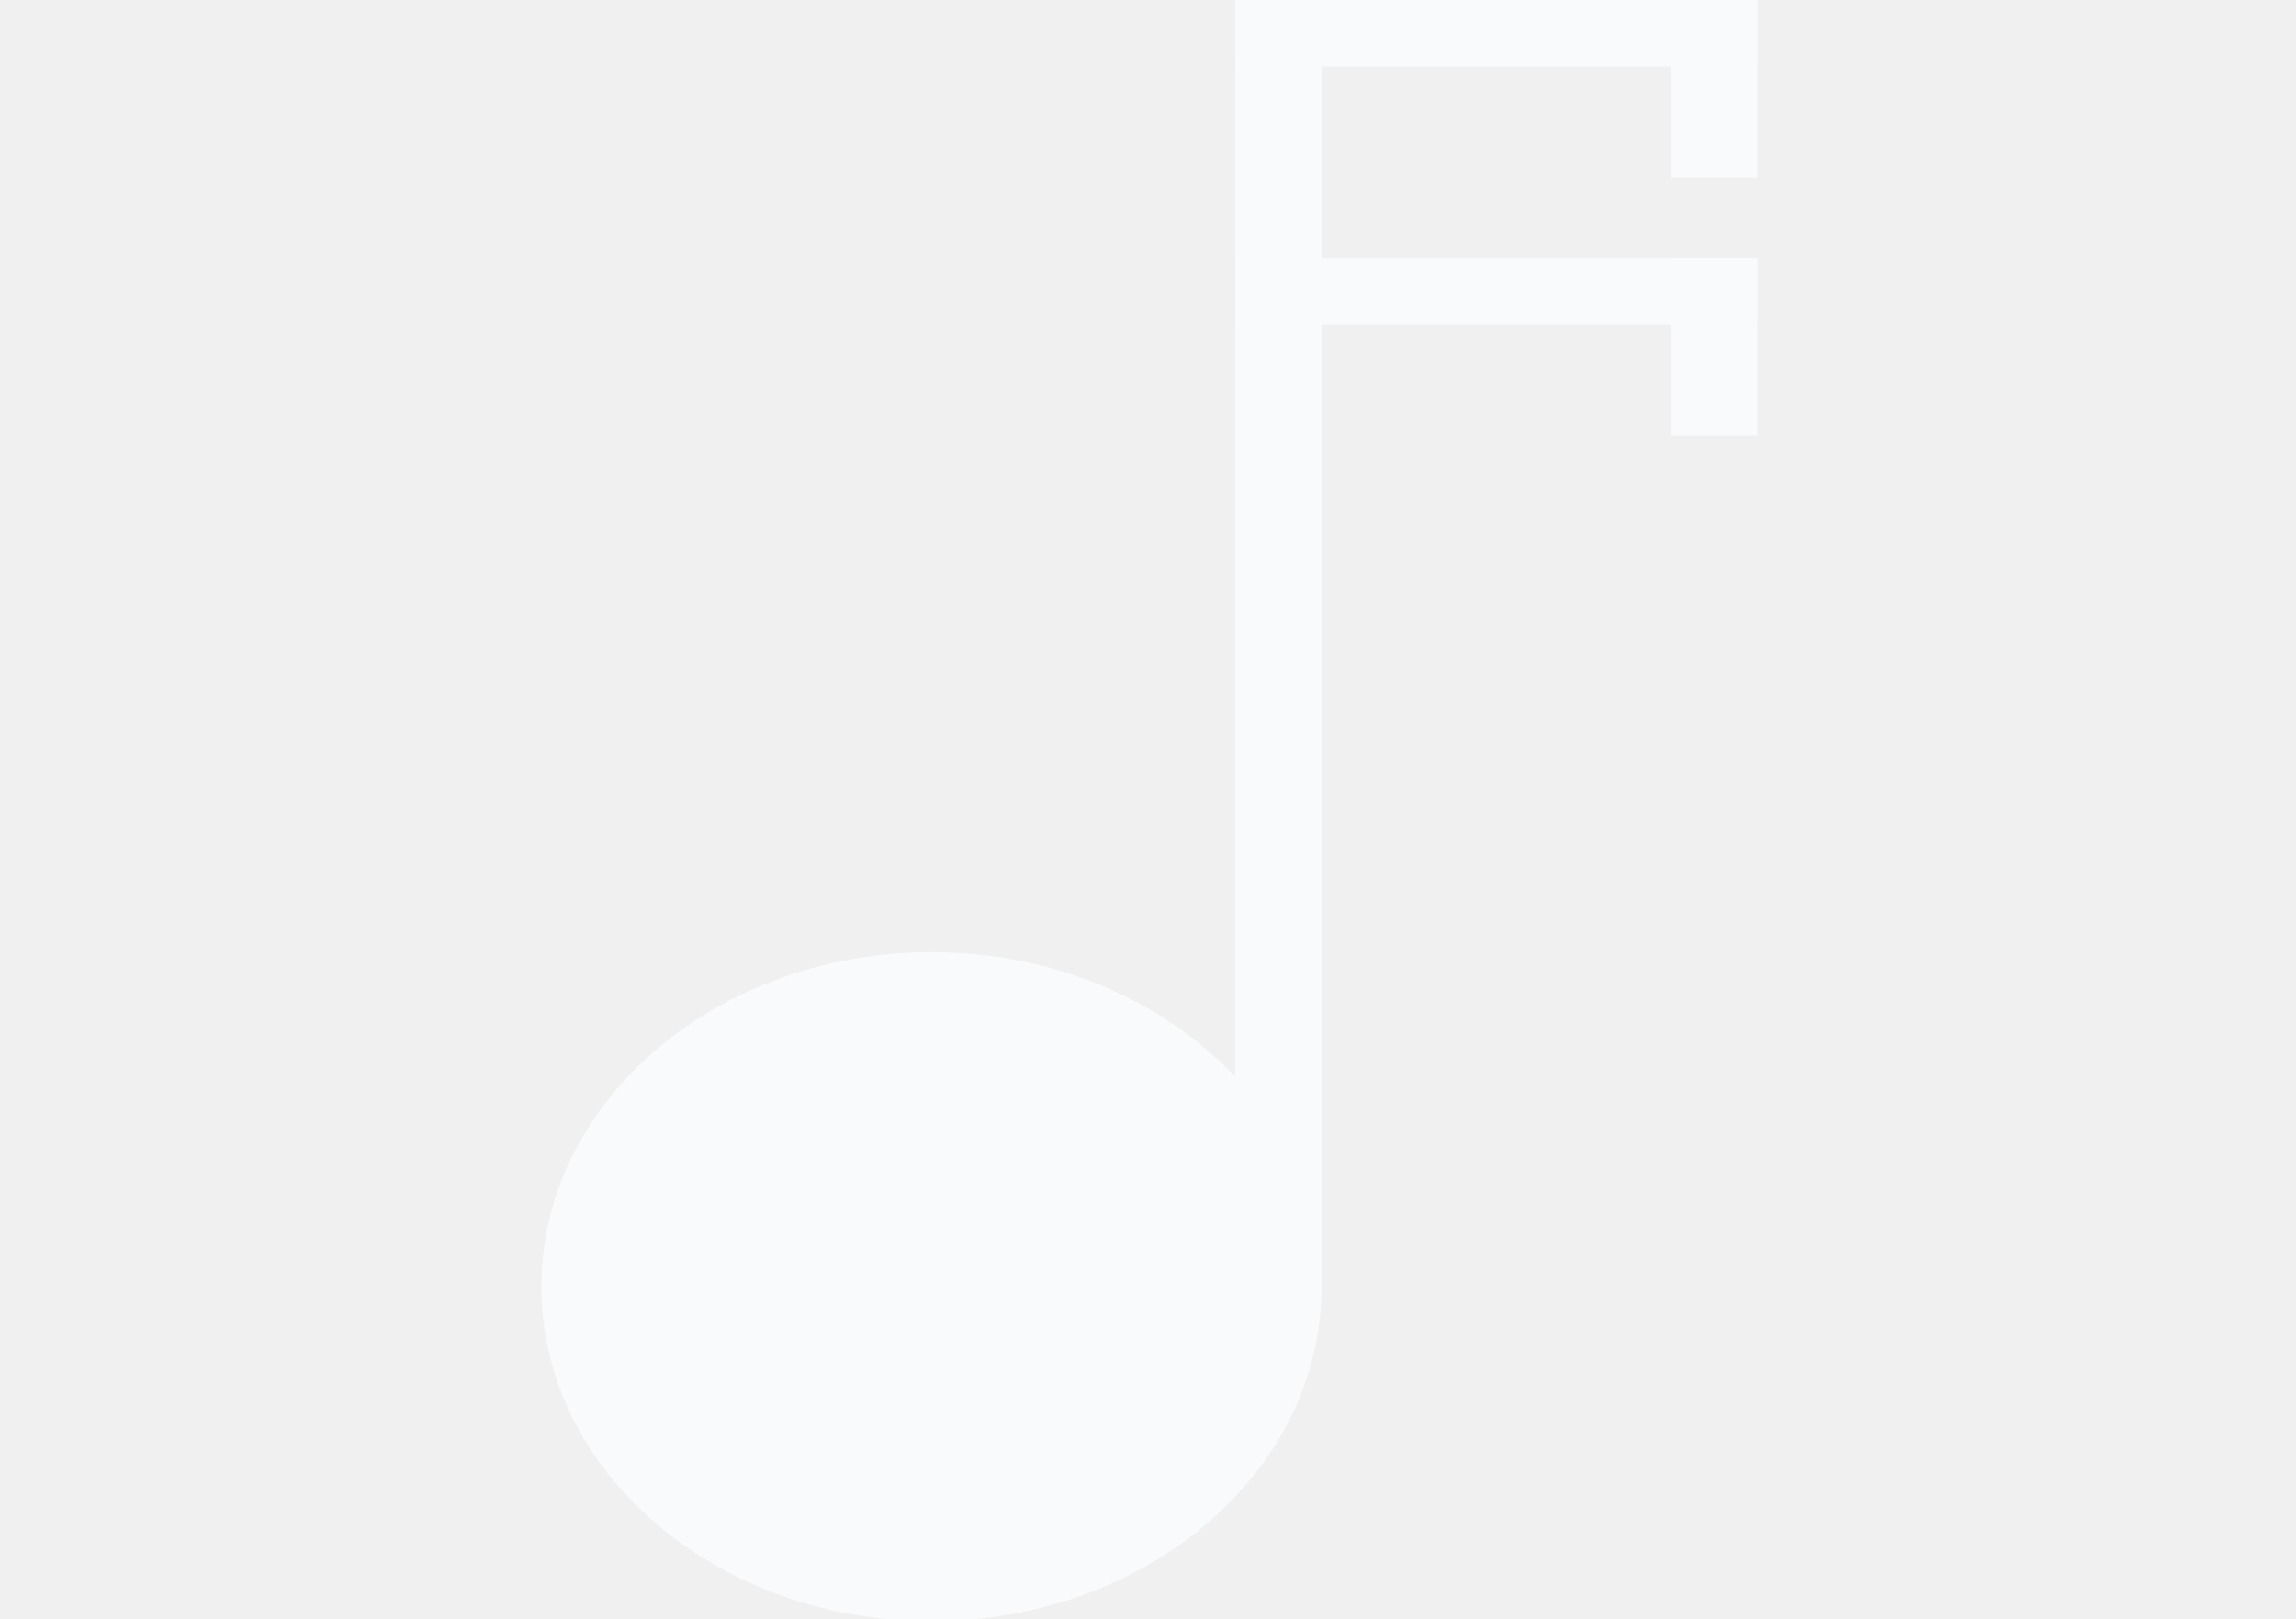
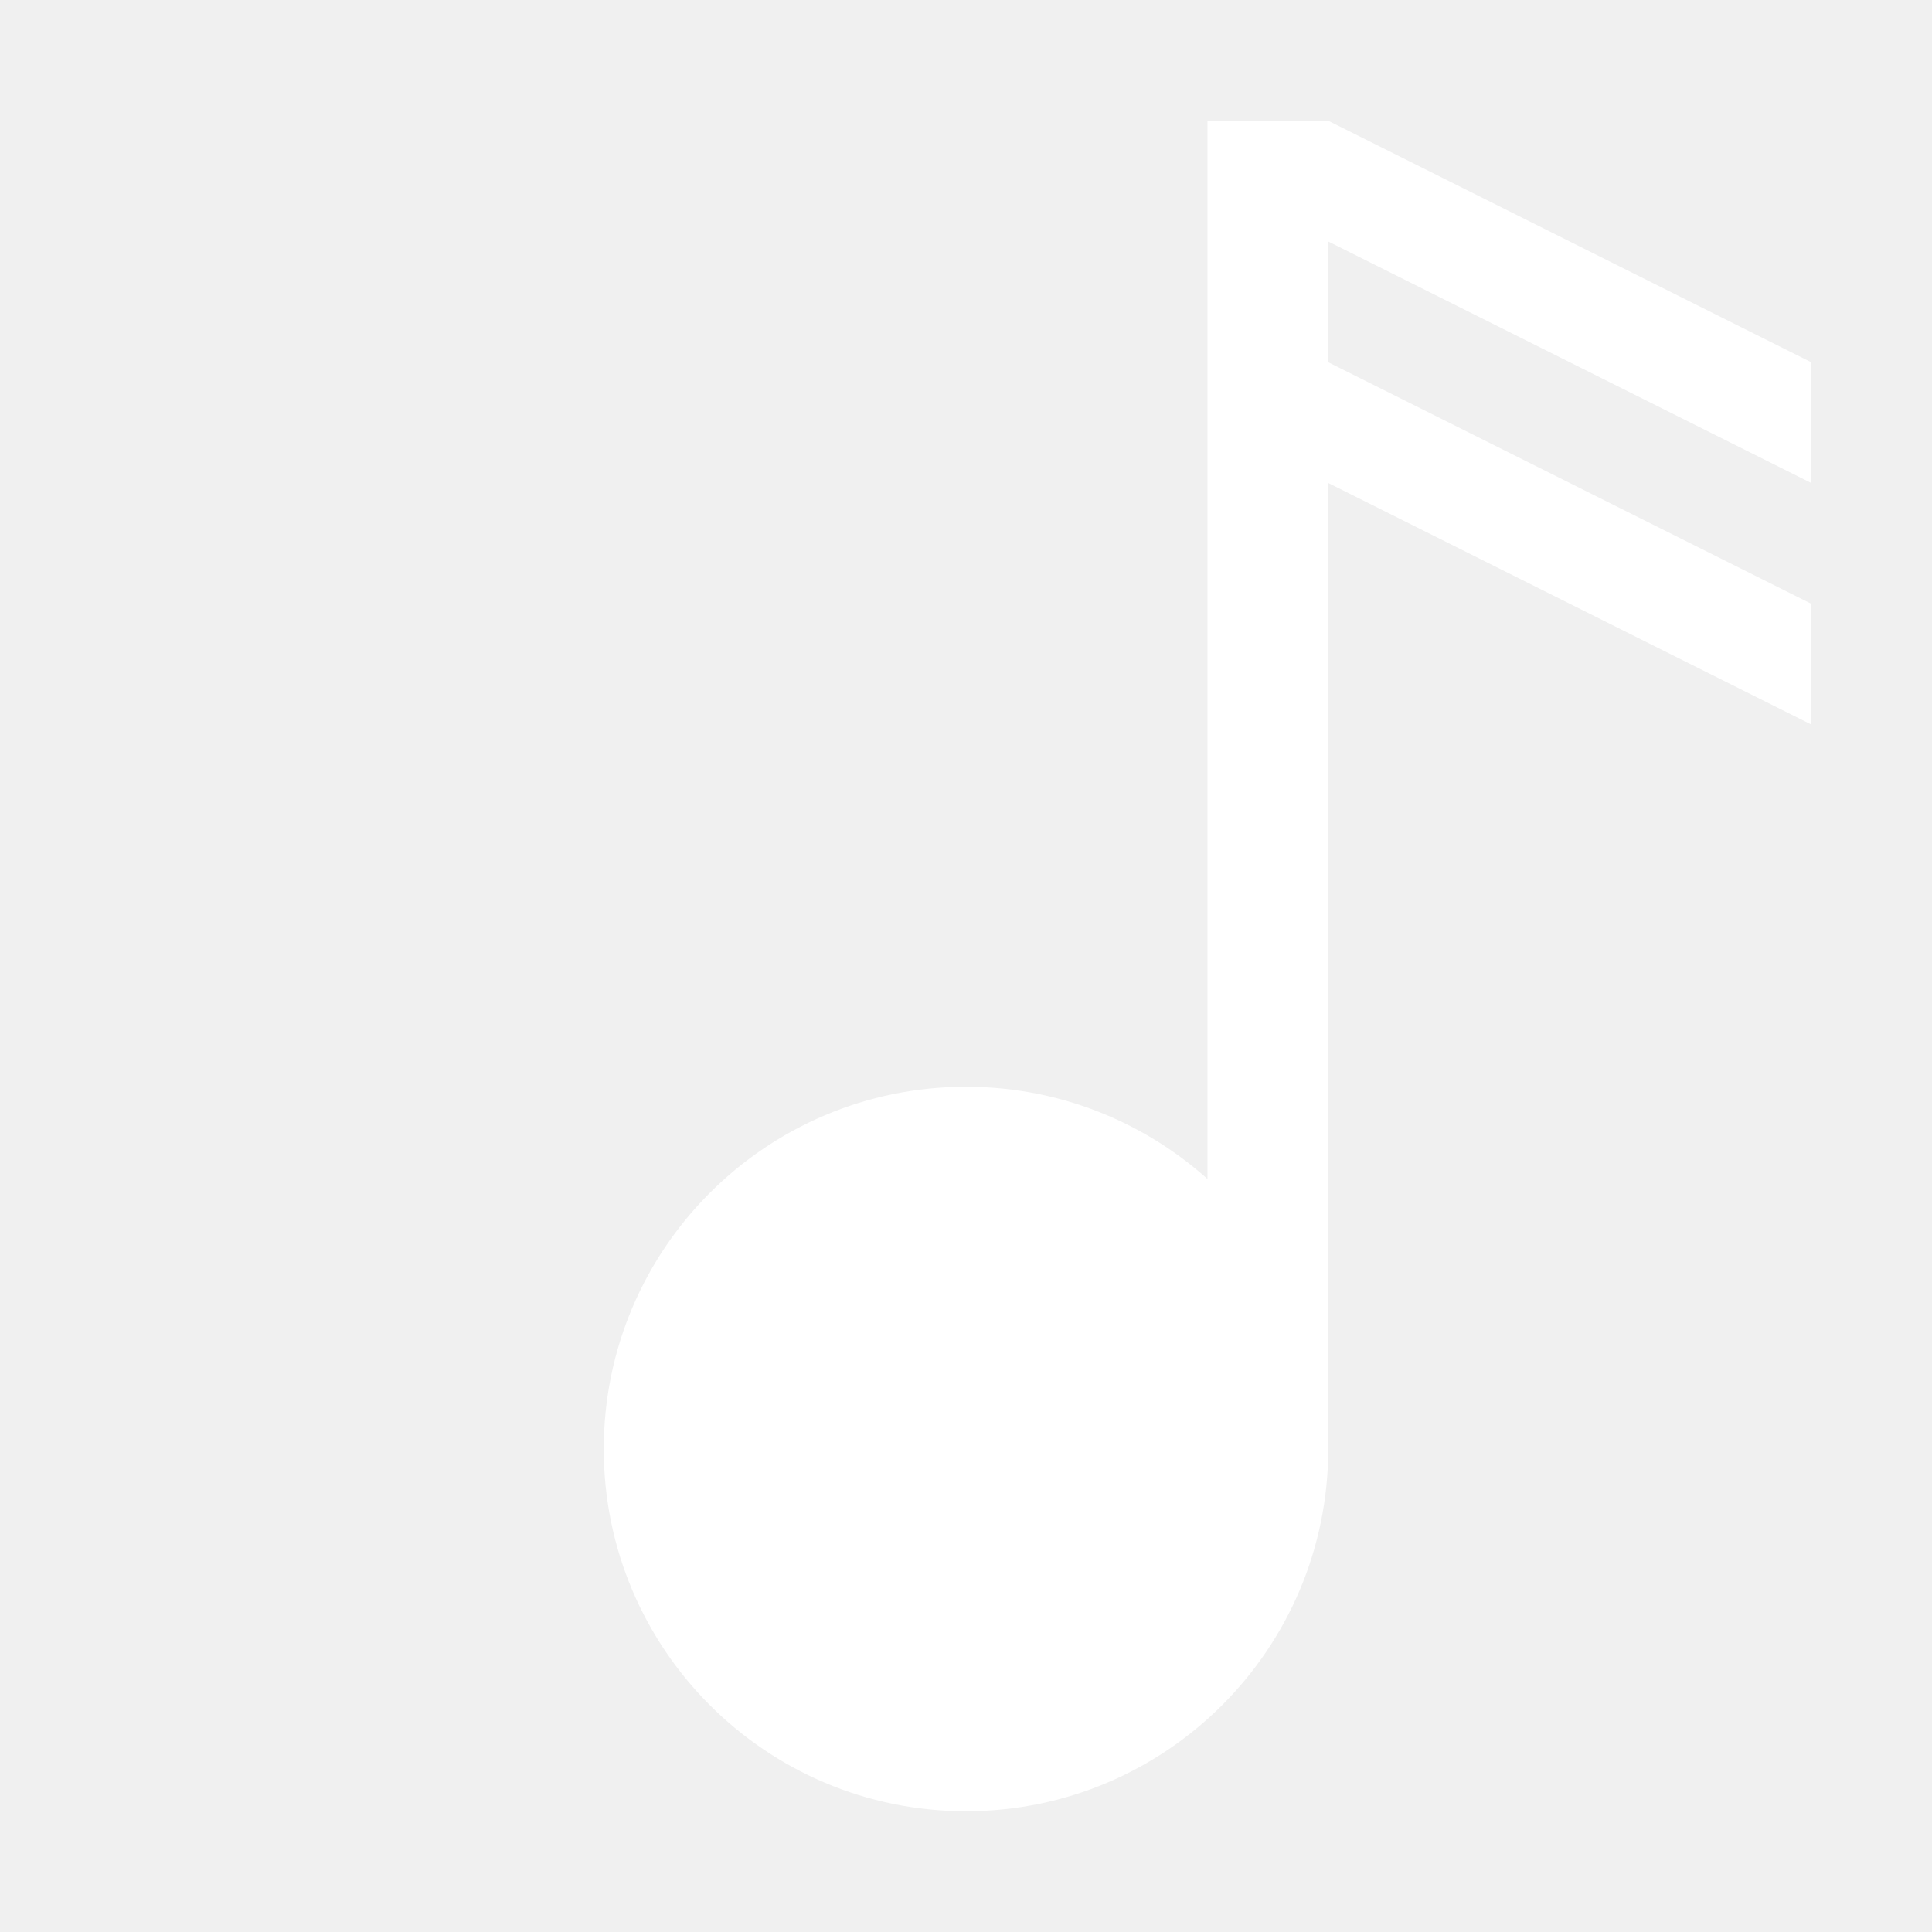
- <svg xmlns="http://www.w3.org/2000/svg" version="1.1" width="827px" height="583px" viewBox="-0.5 -0.5 827 583" content="&lt;mxfile host=&quot;Electron&quot; modified=&quot;2025-09-28T13:53:28.108Z&quot; agent=&quot;Mozilla/5.0 (Windows NT 10.0; Win64; x64) AppleWebKit/537.36 (KHTML, like Gecko) draw.io/22.0.3 Chrome/114.0.574.289 Electron/25.8.4 Safari/537.36&quot; etag=&quot;d207aq3tagGxeMbxoFk7&quot; version=&quot;22.0.3&quot; type=&quot;device&quot;&gt;&lt;diagram id=&quot;_1GFWcWHk5RfhlX6THdc&quot; name=&quot;Page-1&quot;&gt;3Zbfb4IwEMf/Gh6XAAWEV51zP2I248Oyx0ZO6CyU1DJwf/2qHALDxW3RJY4H0n6vvV4/vWtqkFFSTiTN4qkIgRu2GZYGuTZsO/Ac/d8Km0rwPLcSIsnCSrIaYc7eAUUT1ZyFsO4MVEJwxbKuuBBpCgvV0aiUougOWwreXTWjEfSE+YLyvvrMQhVXqm8PGv0WWBTjyq5PKkNC67G4kXVMQ1G0JDI2yEgKoapWUo6Ab9HVWKp5N19Y93FJSNV3JpSz+PV6Nn1cRXfByxNl/v2De4Ve3ijPcb8YrNrUAKTI0xC2TkyDDIuYKZhndLG1FvrEtRarhOuepZtLxvlIcCF3c4m5+7S+VlKsoLaEsKQ511EP+5uoIwKpoGxJuKkJiASU3OghaPVMjLlojocg87h1Mh4eDMWEiPaeGmi6gdx+wNA+zlB70fkKv+d3Ak5WgIWHhUgc0uNm+wfA2Y55JnLk8rPPcbpU62o/koyOc65sdP4R0xZEyx8cyMxzQXQvH+L+WsTEDPrV/qe3pHf5SD/X+gGkp0pT3W1eBjtb63VFxh8=&lt;/diagram&gt;&lt;/mxfile&gt;">
-   <defs />
-   <g>
-     <rect x="602" y="0" width="30" height="63" fill="#f8fafc" stroke="#f8fafc" pointer-events="all" />
-     <ellipse cx="335" cy="463" rx="140" ry="120" fill="#f8fafc" stroke="#f8fafc" pointer-events="all" />
-     <rect x="445" y="20" width="30" height="443" fill="#f8fafc" stroke="#f8fafc" pointer-events="all" />
-     <rect x="445" y="0" width="187" height="23" fill="#f8fafc" stroke="#f8fafc" pointer-events="all" />
-     <rect x="602" y="93" width="30" height="63" fill="#f8fafc" stroke="#f8fafc" pointer-events="all" />
-     <rect x="445" y="93" width="187" height="23" fill="#f8fafc" stroke="#f8fafc" pointer-events="all" />
+ <svg xmlns="http://www.w3.org/2000/svg" width="64" height="64" viewBox="0 0 64 64" version="1.1" id="svg1">
+   <defs id="defs1">
+     </defs>
+   <g id="layer1">
+     <rect style="fill:#ffffff;stroke:none;stroke-width:0.938;stroke-linejoin:round;stroke-miterlimit:5.6" id="rect1" width="4" height="44" x="40" y="4" />
+     <circle style="fill:#ffffff;stroke-width:3.394;stroke-linejoin:round;stroke-miterlimit:5.6" id="path1" cx="32" cy="48" r="12" />
+     <path style="fill:#ffffff;stroke-width:0.4;stroke-linejoin:round;stroke-miterlimit:5.6" d="M 44,4 60,12 v 4 L 44,8 Z" id="path2" />
+     <path style="fill:#ffffff;stroke-width:0.4;stroke-linejoin:round;stroke-miterlimit:5.6" d="m 44,12 16,8 v 4 L 44,16 Z" id="path2-0" />
  </g>
</svg>
